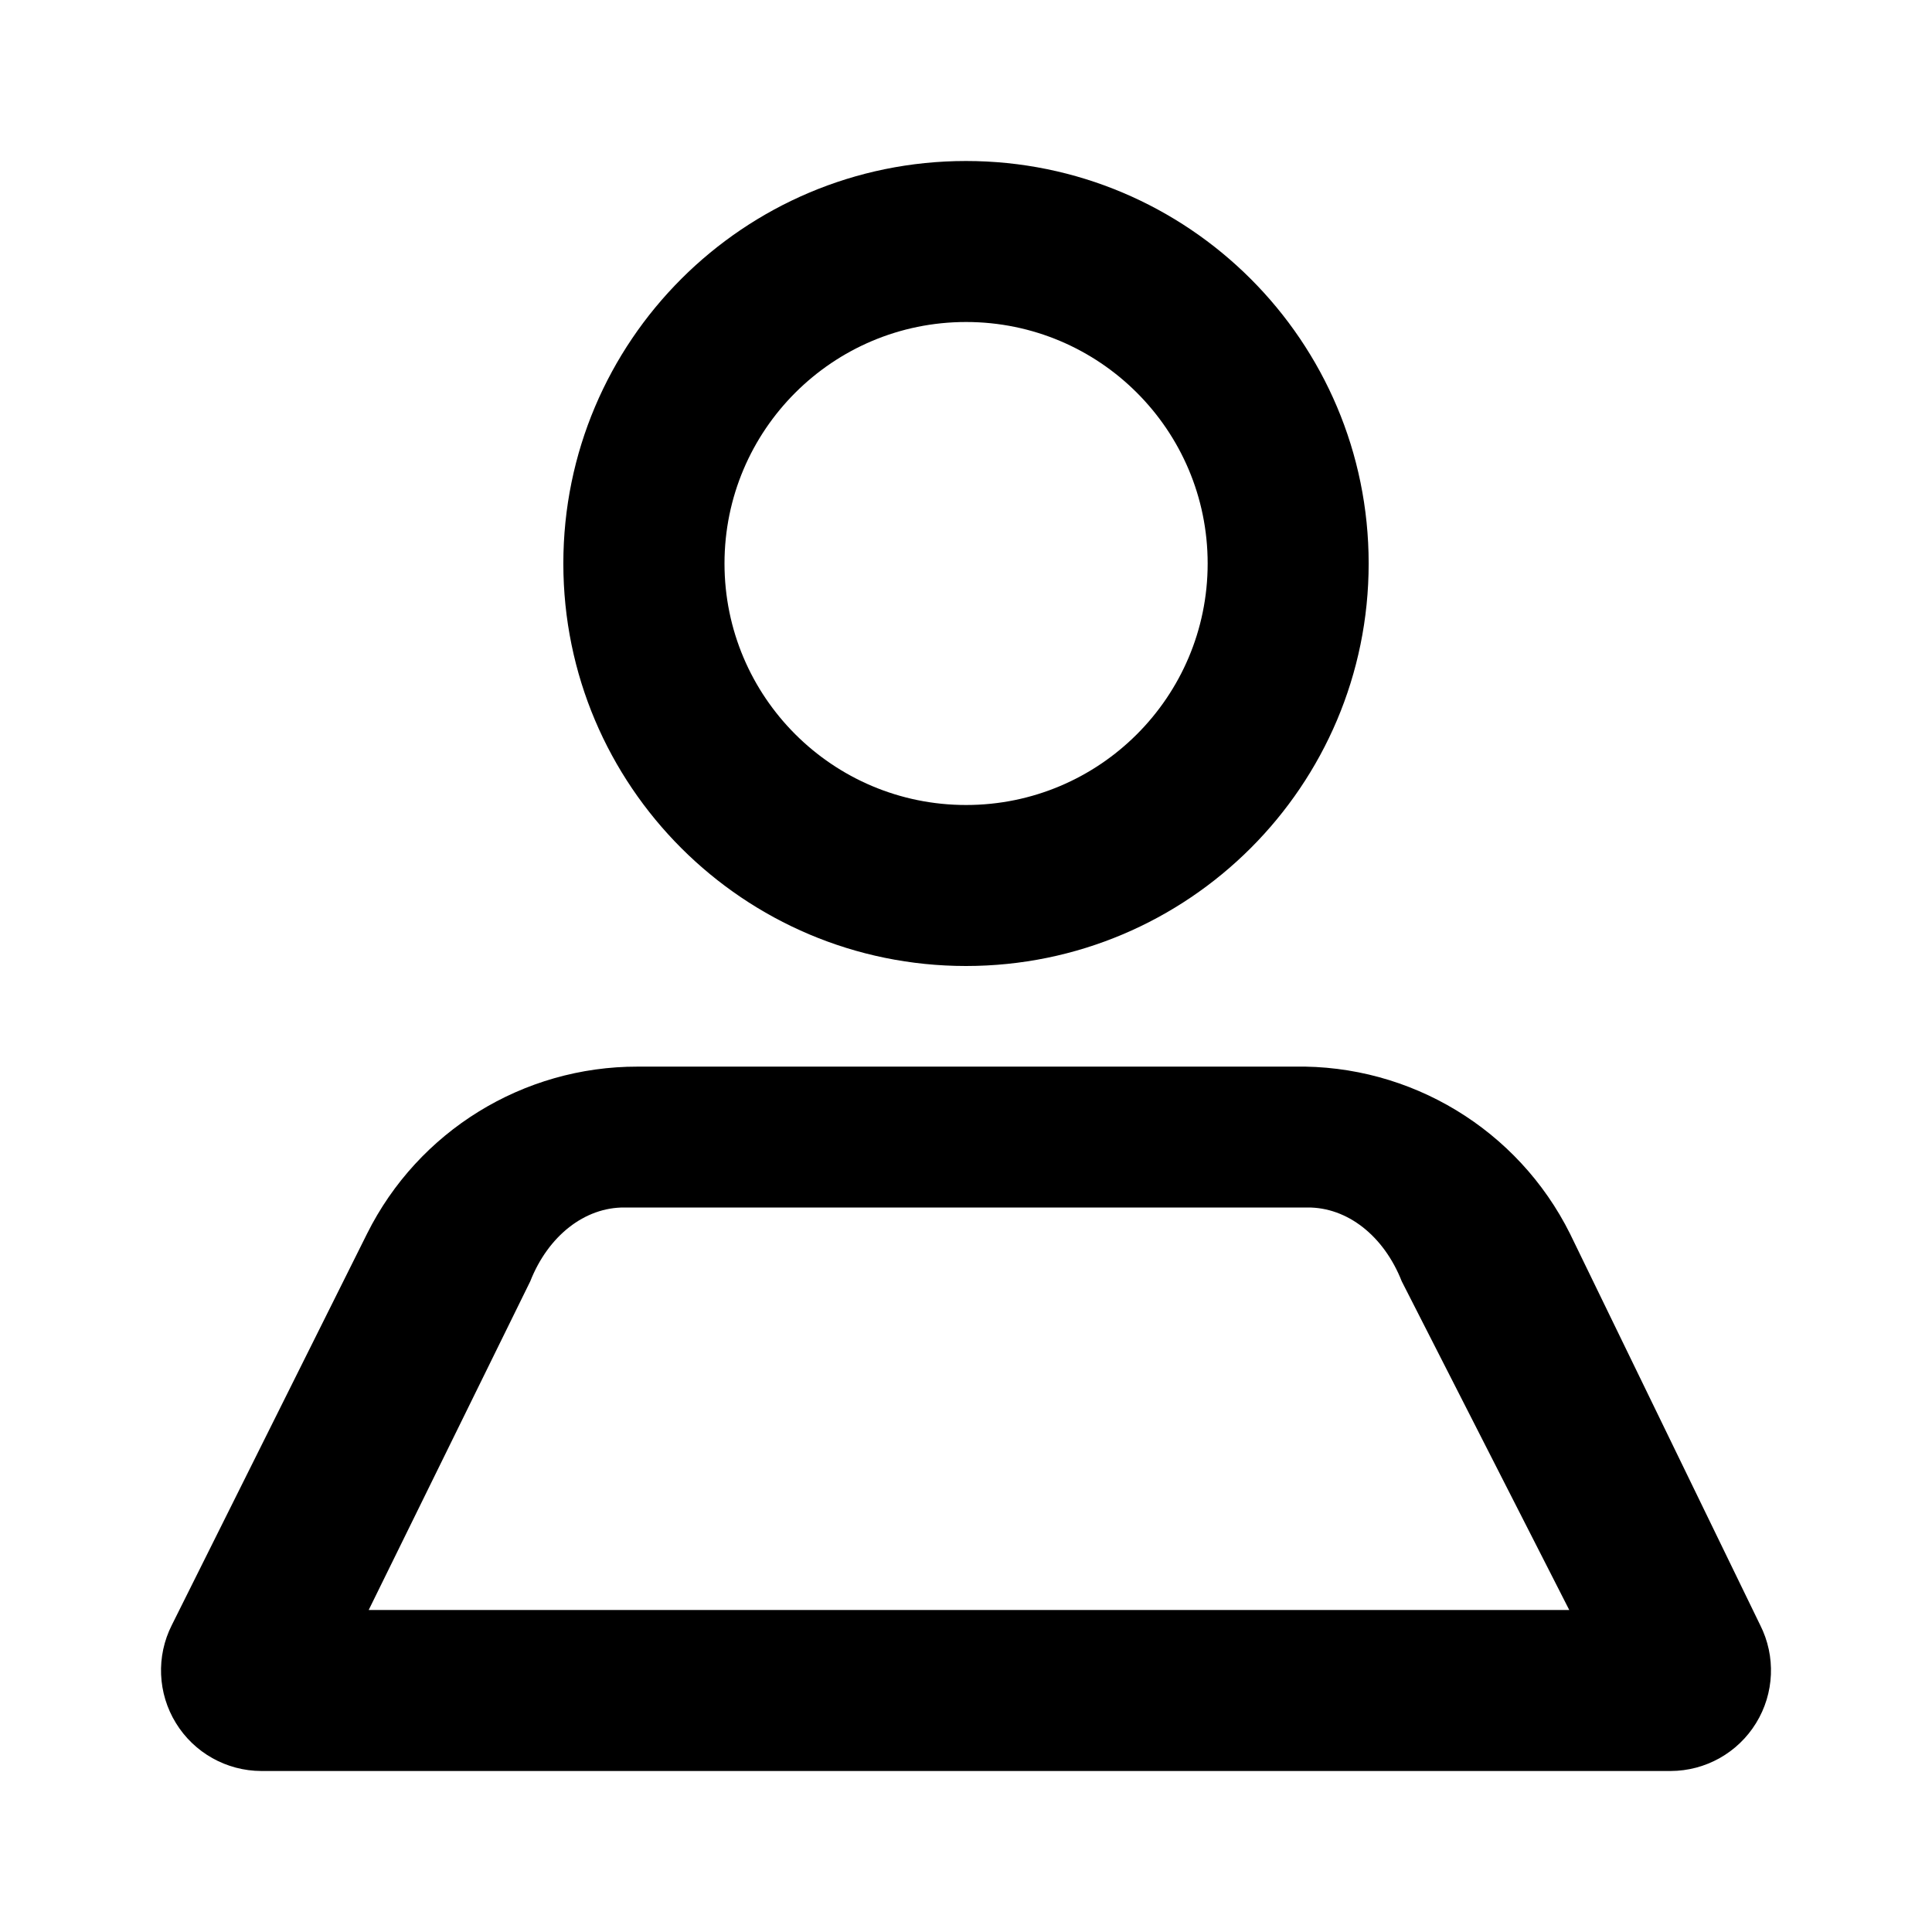
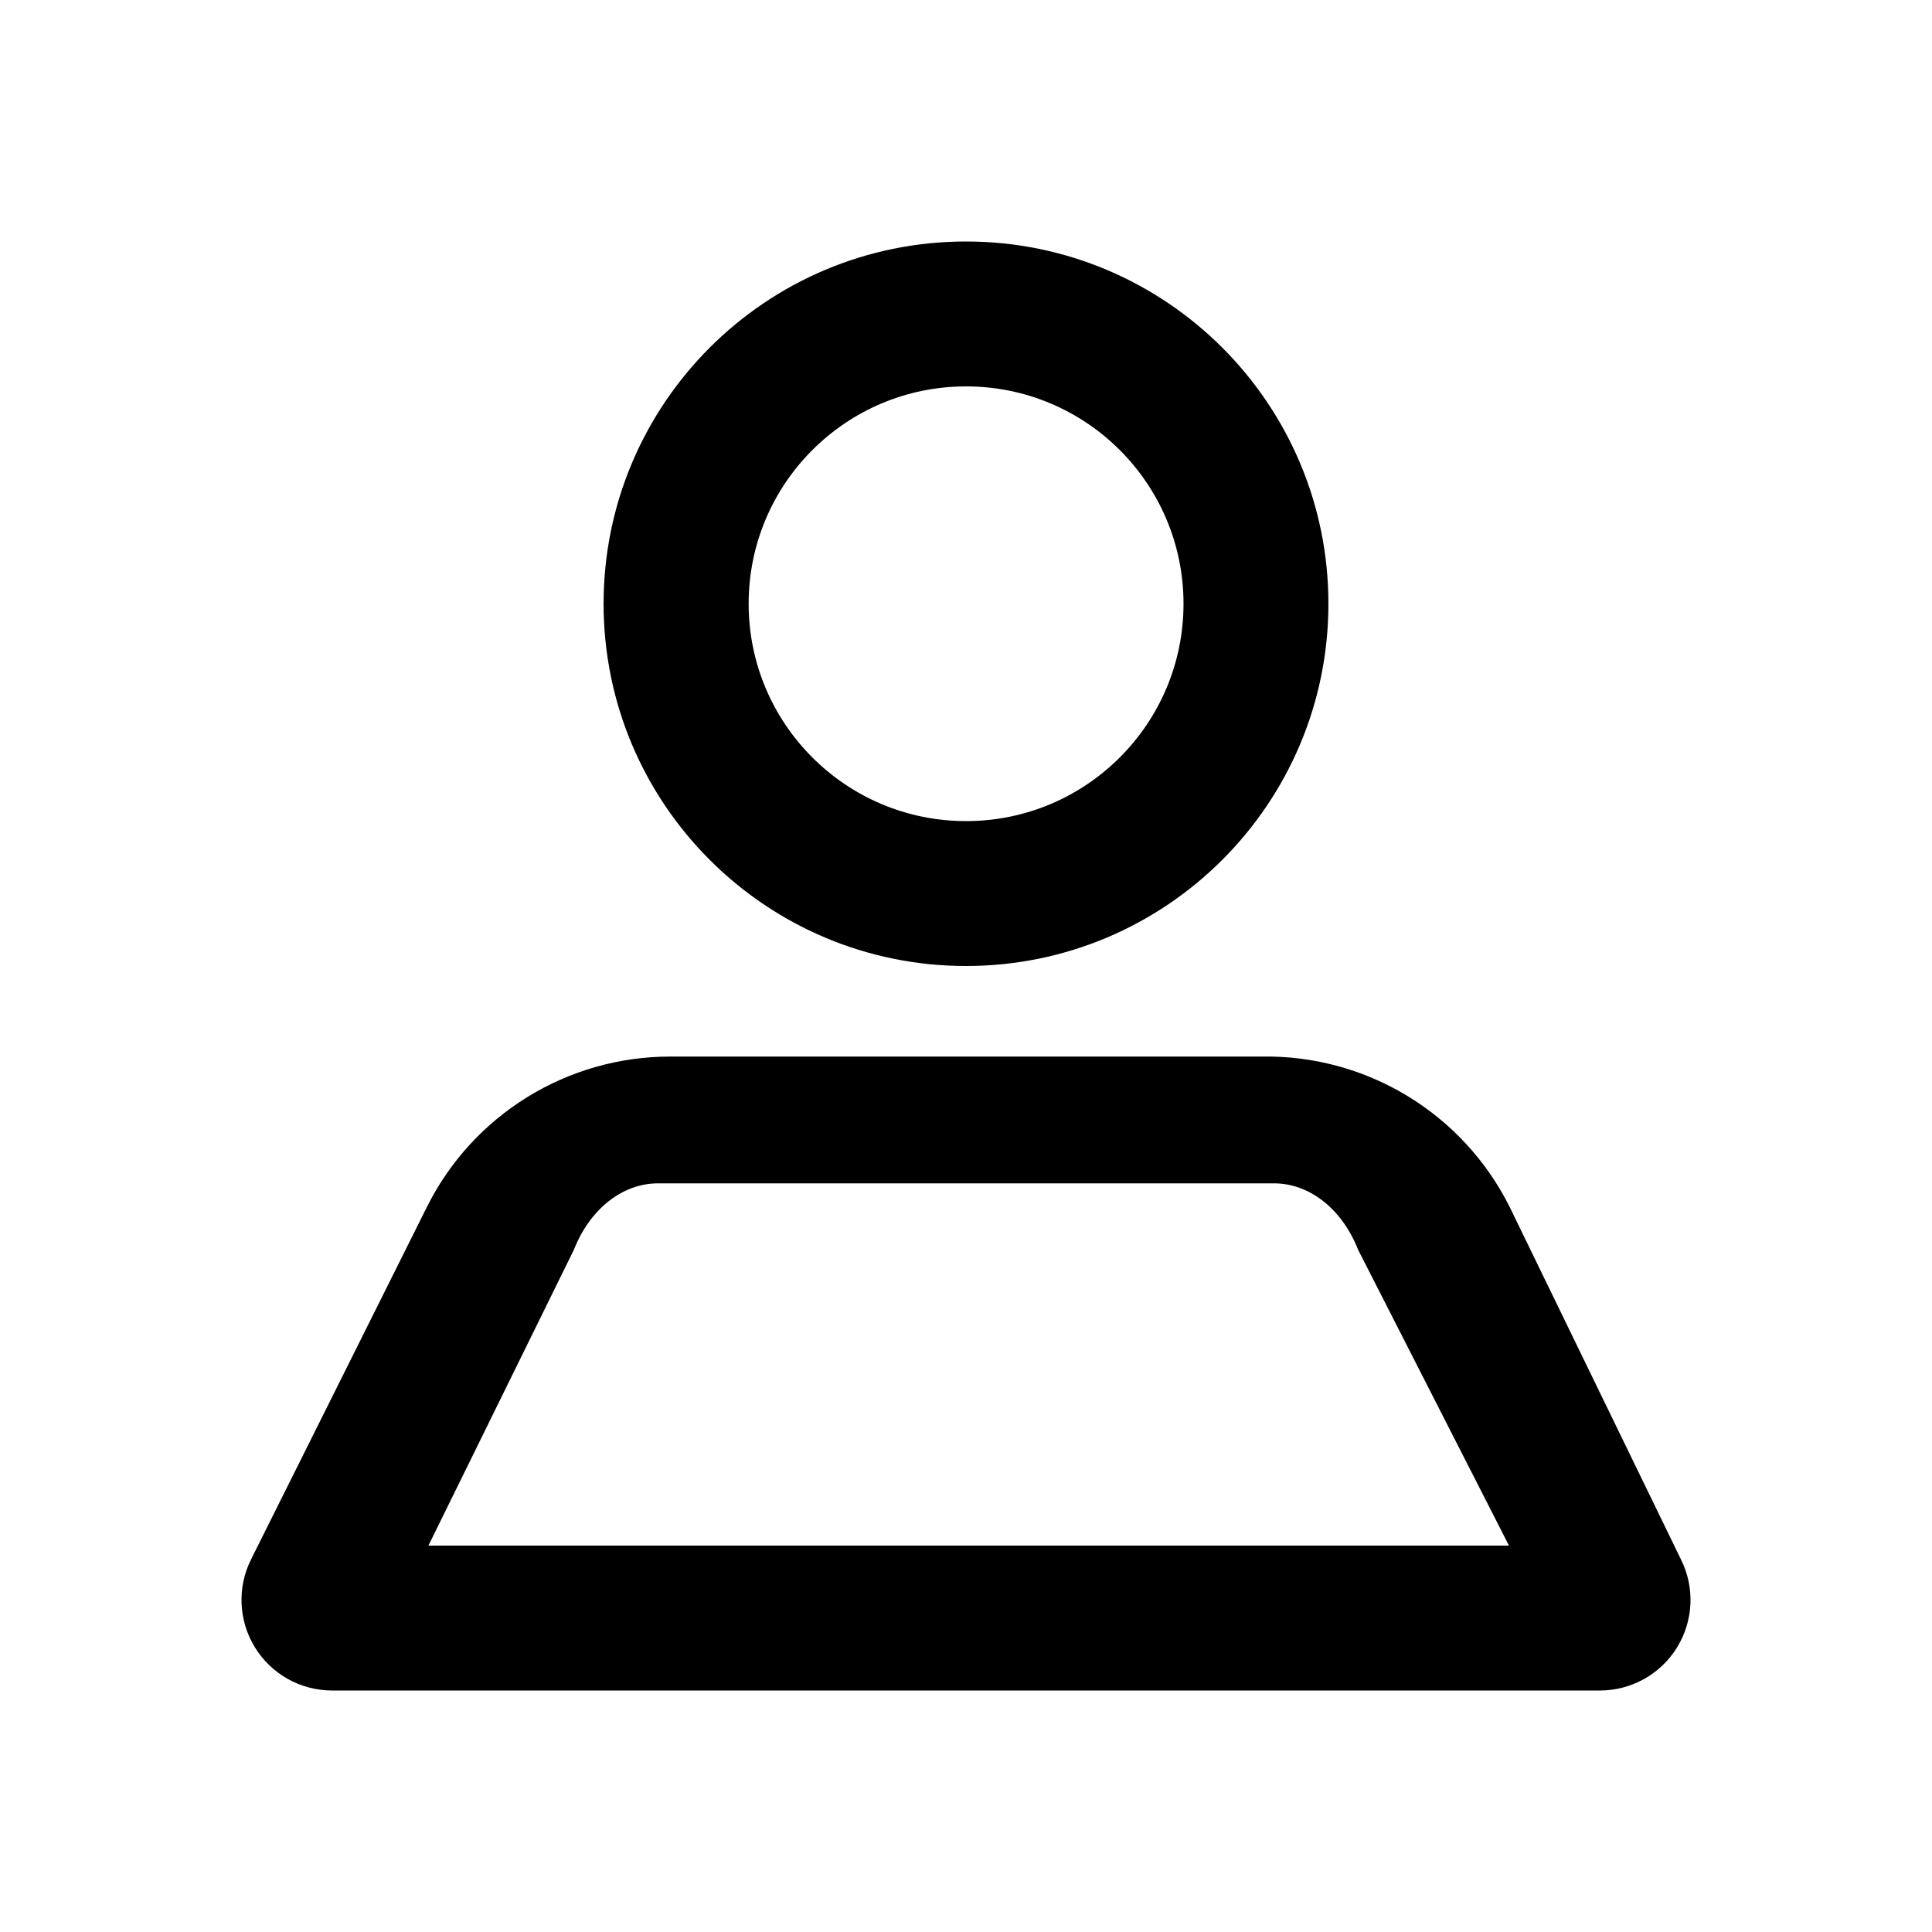
- <svg width="24px" height="24px" viewBox="0 0 24 24" version="1.1">
-   <g>
-     <g transform="translate(-320, -32)">
-       <g transform="translate(320, 32)">
-         <path fill="currentColor" d="M12,12 C14.762,12 17.002,9.761 17.002,7 C17.002,4.239 14.762,2 12,2 C9.238,2 6.998,4.239 6.998,7 C6.998,9.761 9.238,12 12,12 Z M12.001,4 C13.658,4 15.002,5.343 15.002,7 C15.002,8.657 13.658,10 12.001,10 C10.344,10 9,8.657 9,7 C9,5.343 10.344,4 12.001,4 Z M21.866,20.188 L19.503,15.325 C18.857,14.031 17.523,13.223 16.077,13.25 L7.923,13.25 C6.499,13.247 5.196,14.051 4.56,15.325 L2.134,20.188 C1.939,20.574 1.958,21.035 2.185,21.404 C2.411,21.773 2.813,21.999 3.247,22 L20.753,22 C21.187,21.999 21.589,21.773 21.815,21.404 C22.042,21.035 22.061,20.574 21.866,20.188 Z M4.58,20 L6.587,15.917 C6.81,15.351 7.264,14.996 7.758,15 L16.242,15 C16.736,14.996 17.19,15.351 17.413,15.917 L19.494,20 L4.58,20 Z" />
+ <svg xmlns="http://www.w3.org/2000/svg" viewBox="0 0 24 24" width="24" height="24" fill="none">
+   <rect id="人" width="24" height="24" x="0" y="0" />
+   <g id="组合 16">
+     <g id="组合 17">
+       <g id="组合 18">
+         <path id="矢量 15" d="M12 12C14.486 12 16.502 9.985 16.502 7.5C16.502 5.015 14.486 3 12 3C9.514 3 7.498 5.015 7.498 7.5C7.498 9.985 9.514 12 12 12ZM12.001 4.8C13.492 4.8 14.702 6.009 14.702 7.5C14.702 8.991 13.492 10.2 12.001 10.2C10.509 10.2 9.3 8.991 9.3 7.5C9.3 6.009 10.509 4.8 12.001 4.8ZM20.88 19.369L18.753 14.992C18.171 13.828 16.971 13.101 15.669 13.125L8.331 13.125C7.049 13.123 5.876 13.846 5.304 14.992L3.12 19.369C2.945 19.717 2.962 20.131 3.166 20.463C3.37 20.796 3.732 20.999 4.122 21L19.878 21C20.268 20.999 20.63 20.796 20.834 20.463C21.038 20.131 21.055 19.717 20.88 19.369ZM5.322 19.2L7.129 15.525C7.329 15.016 7.737 14.696 8.183 14.7L15.818 14.7C16.263 14.696 16.671 15.016 16.871 15.525L18.745 19.2L5.322 19.2Z" fill="rgb(0,0,0)" fill-rule="nonzero" />
      </g>
    </g>
  </g>
</svg>
